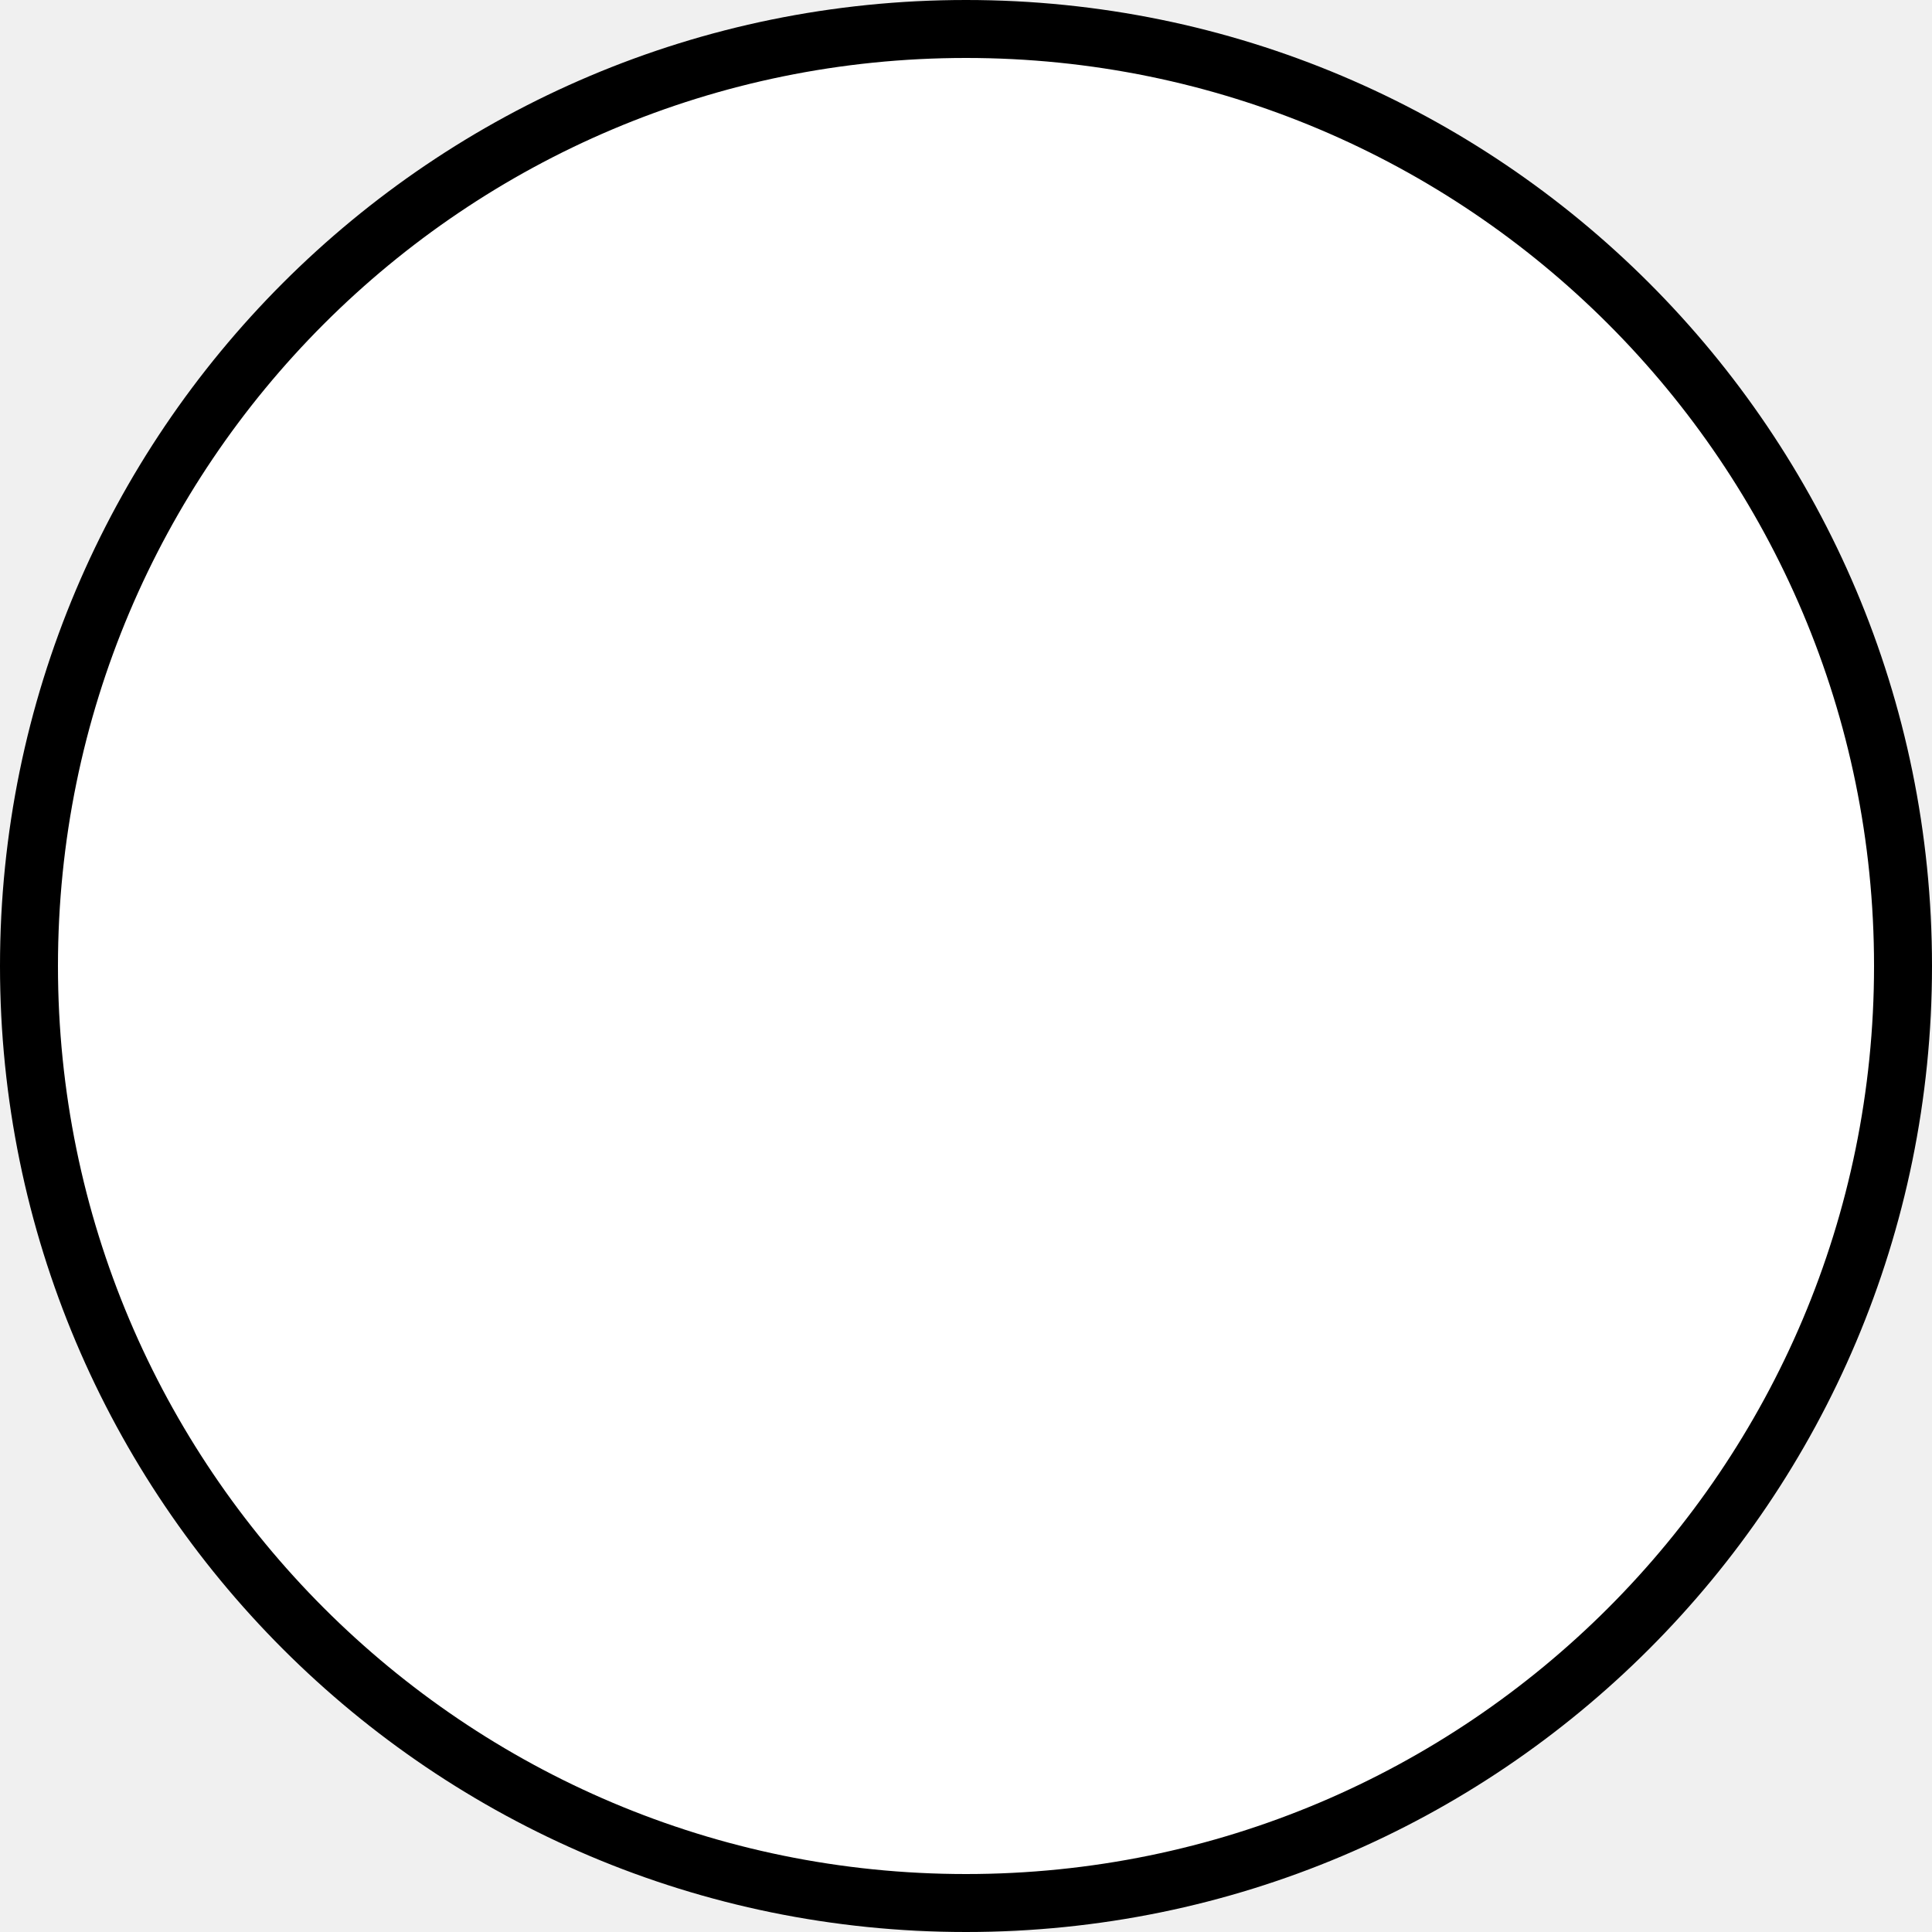
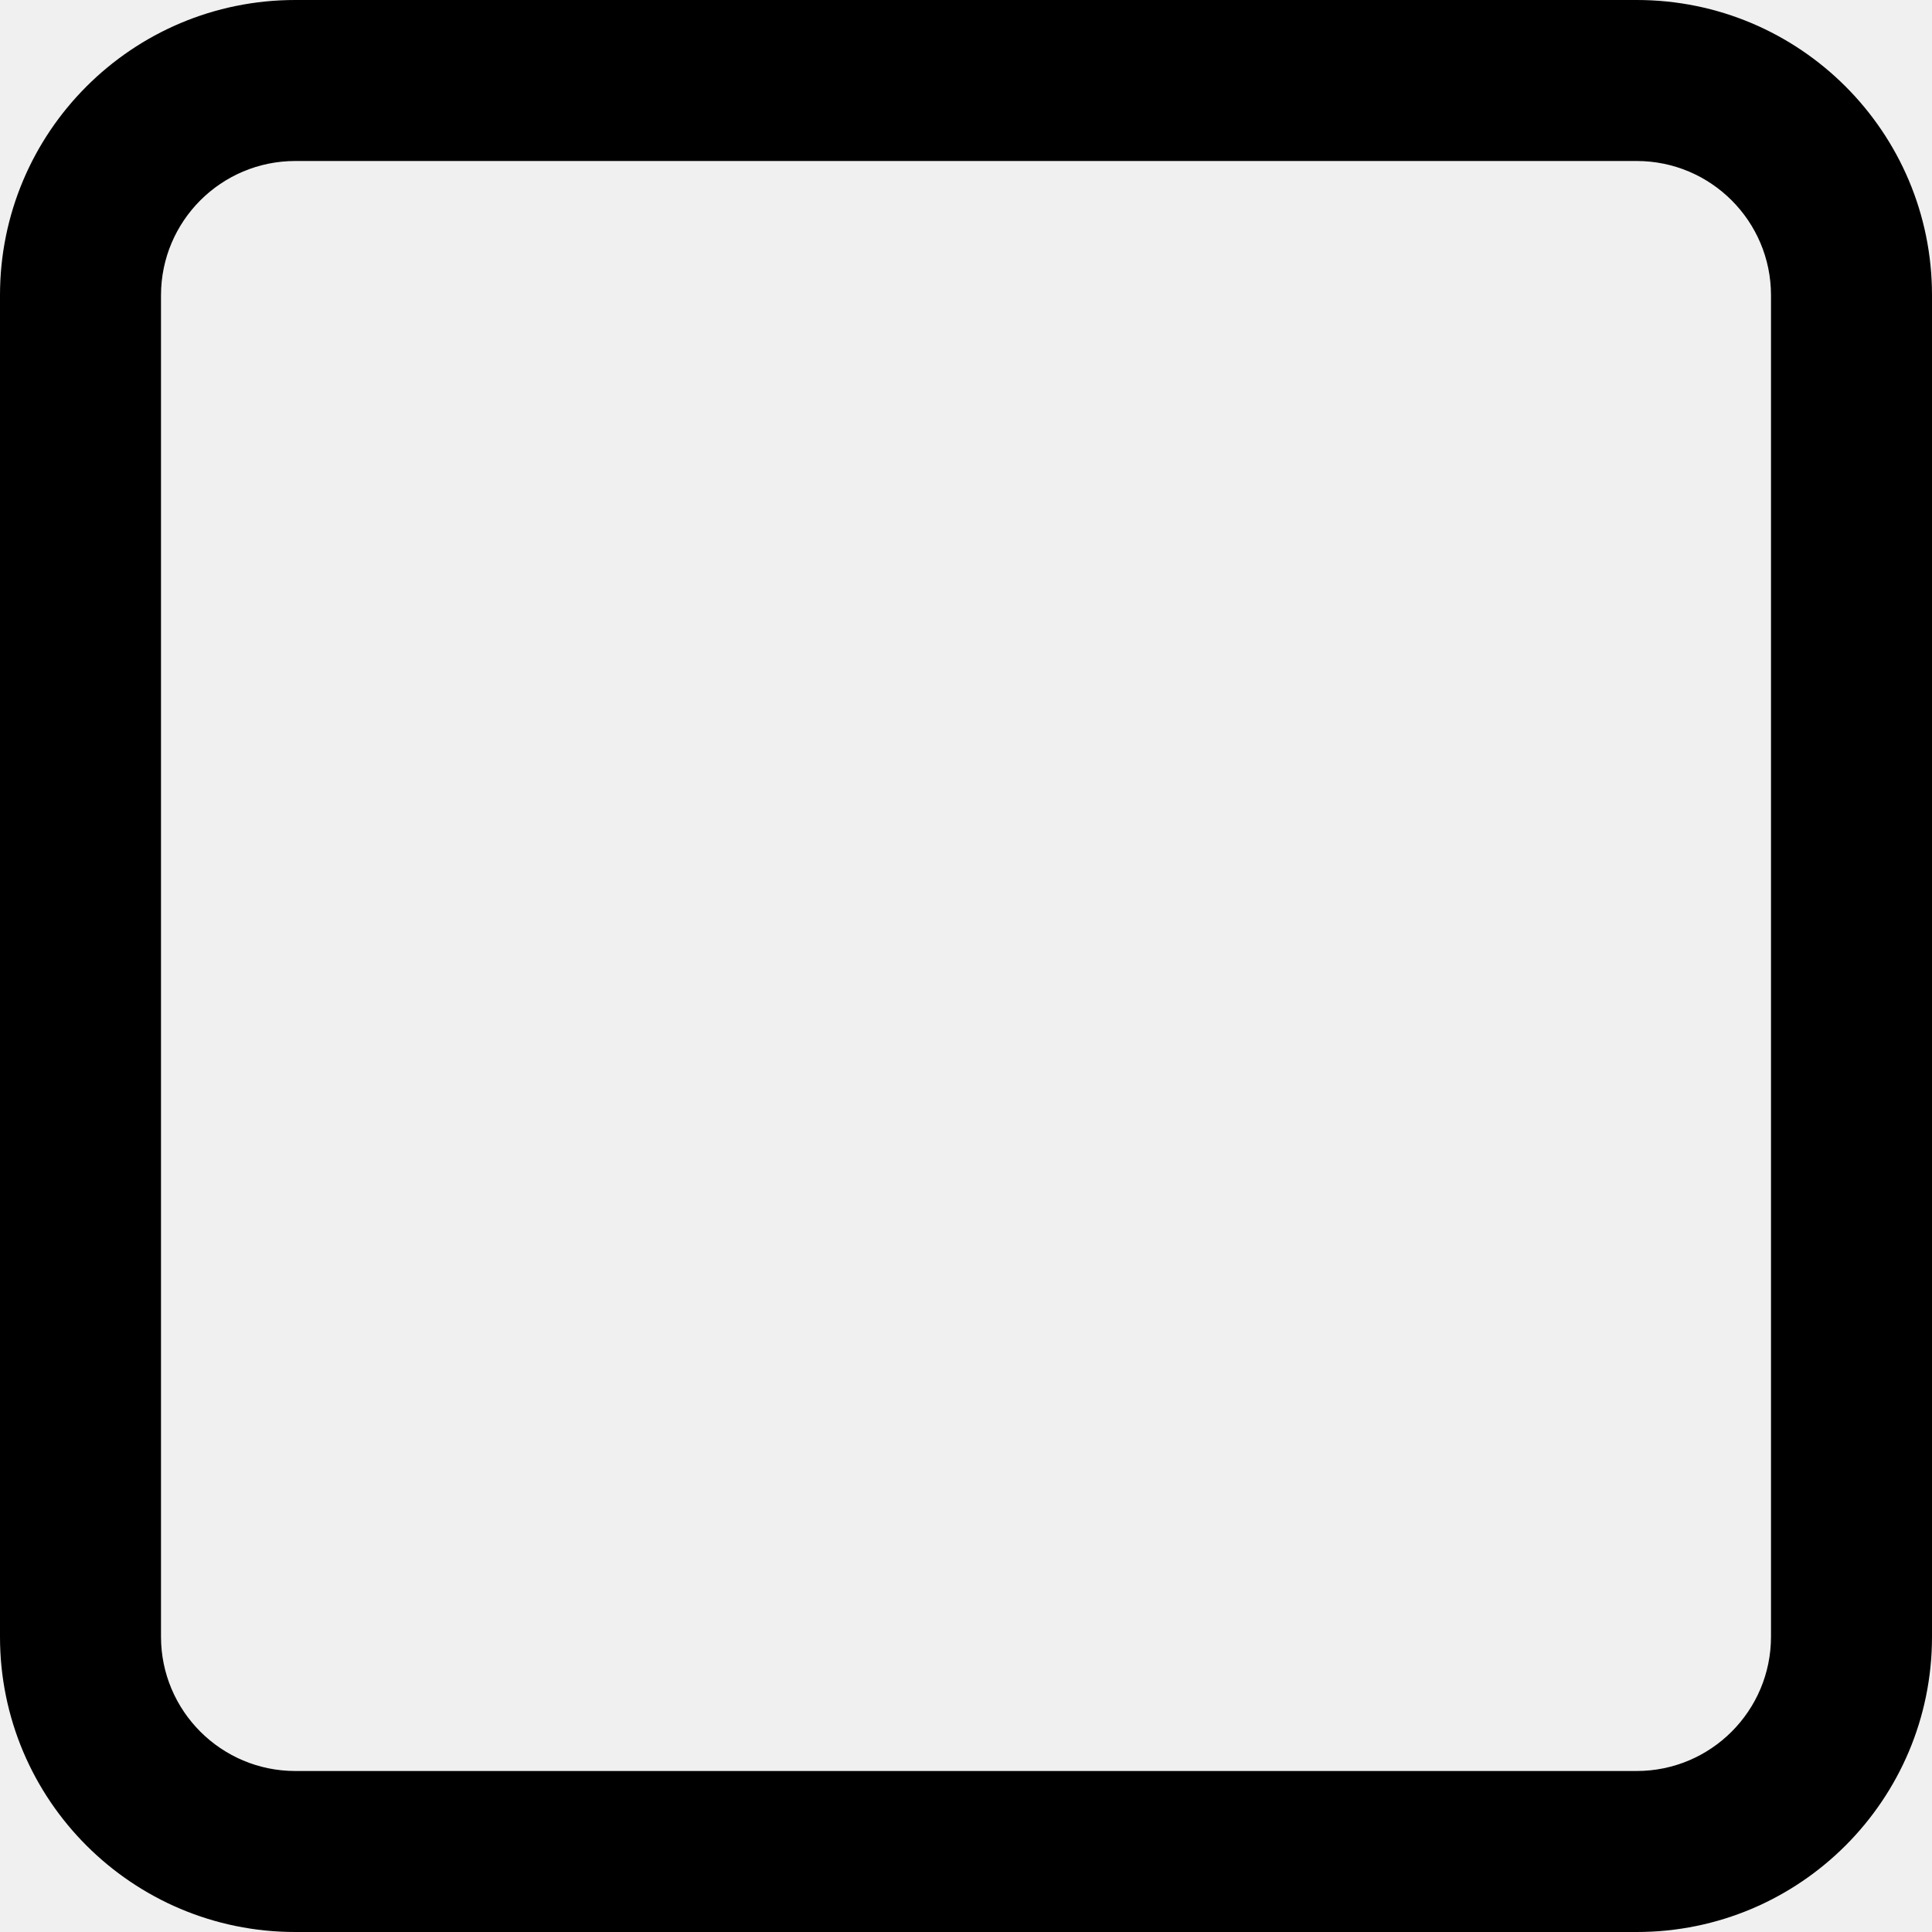
- <svg xmlns="http://www.w3.org/2000/svg" viewBox="0 0 100 100">
-   <defs>
-     <style>.cls-1{fill:#fff;}</style>
-   </defs>
+ <svg xmlns="http://www.w3.org/2000/svg" viewBox="0 0 150 150">
  <g id="图层_2" data-name="图层 2">
    <g id="图层_1-2" data-name="图层 1">
-       <circle class="cls-1" cx="50" cy="50" r="48.5" />
-       <path d="M50,3A47,47,0,1,1,3,50,47,47,0,0,1,50,3m0-3a50,50,0,1,0,50,50A50,50,0,0,0,50,0Z" />
+       <path d="M127.08,0A22.92,22.92,0,0,1,150,22.92V127.08A22.92,22.92,0,0,1,127.08,150H22.92A22.92,22.92,0,0,1,0,127.08V22.92A22.92,22.92,0,0,1,22.92,0Zm0,12.5H22.92A10.43,10.43,0,0,0,12.5,22.92V127.08A10.43,10.43,0,0,0,22.92,137.5H127.08a10.43,10.43,0,0,0,10.42-10.42V22.92A10.43,10.43,0,0,0,127.08,12.5Z" />
    </g>
  </g>
</svg>
